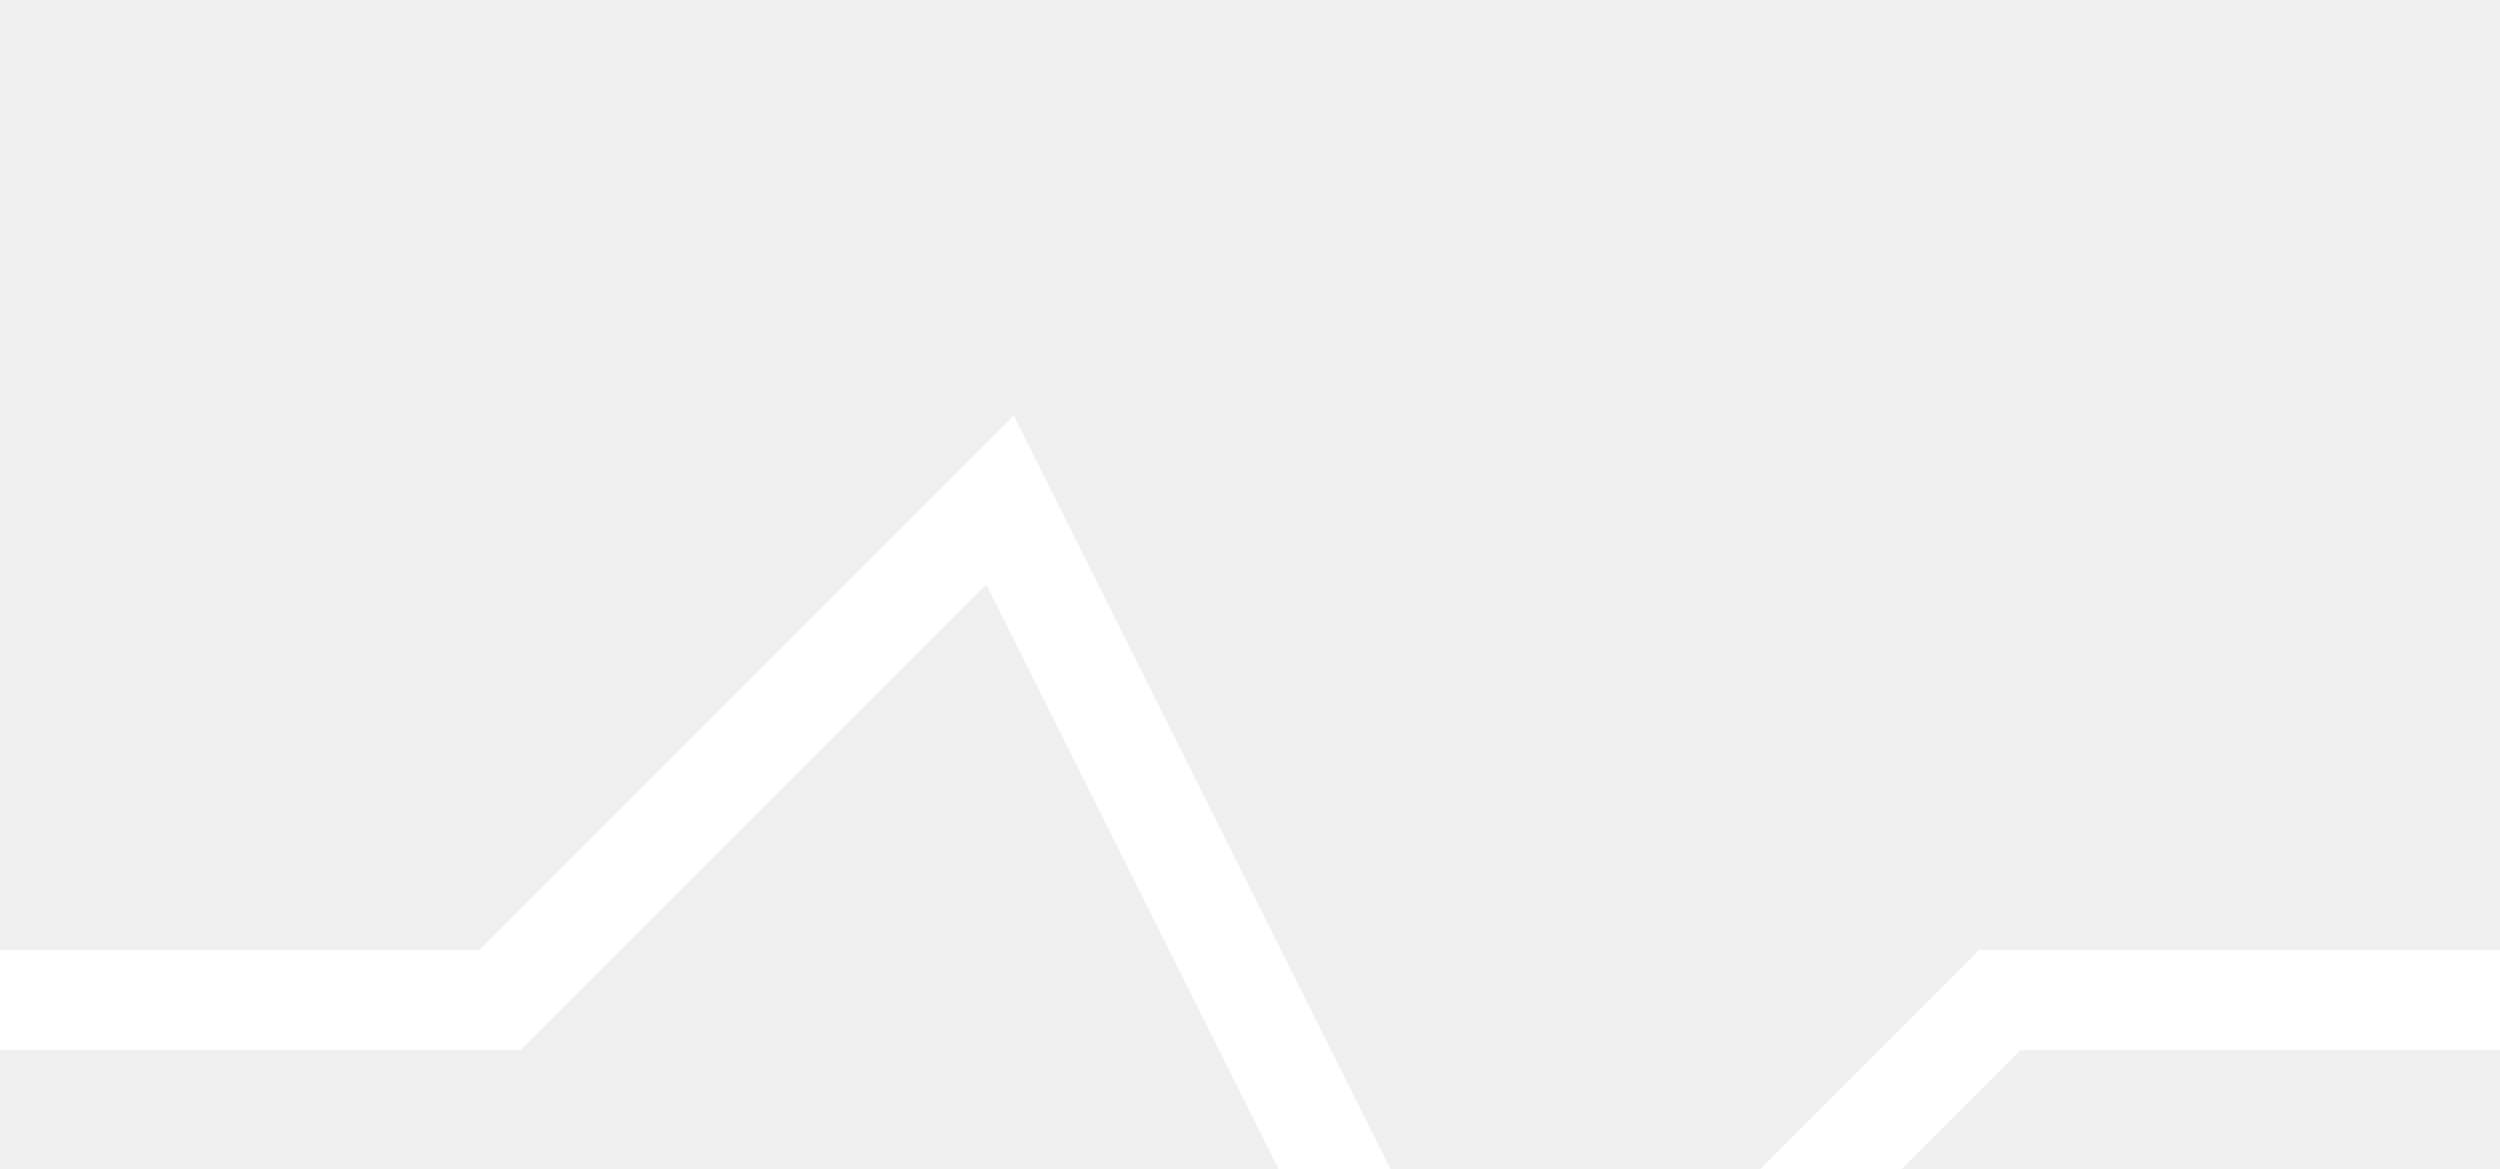
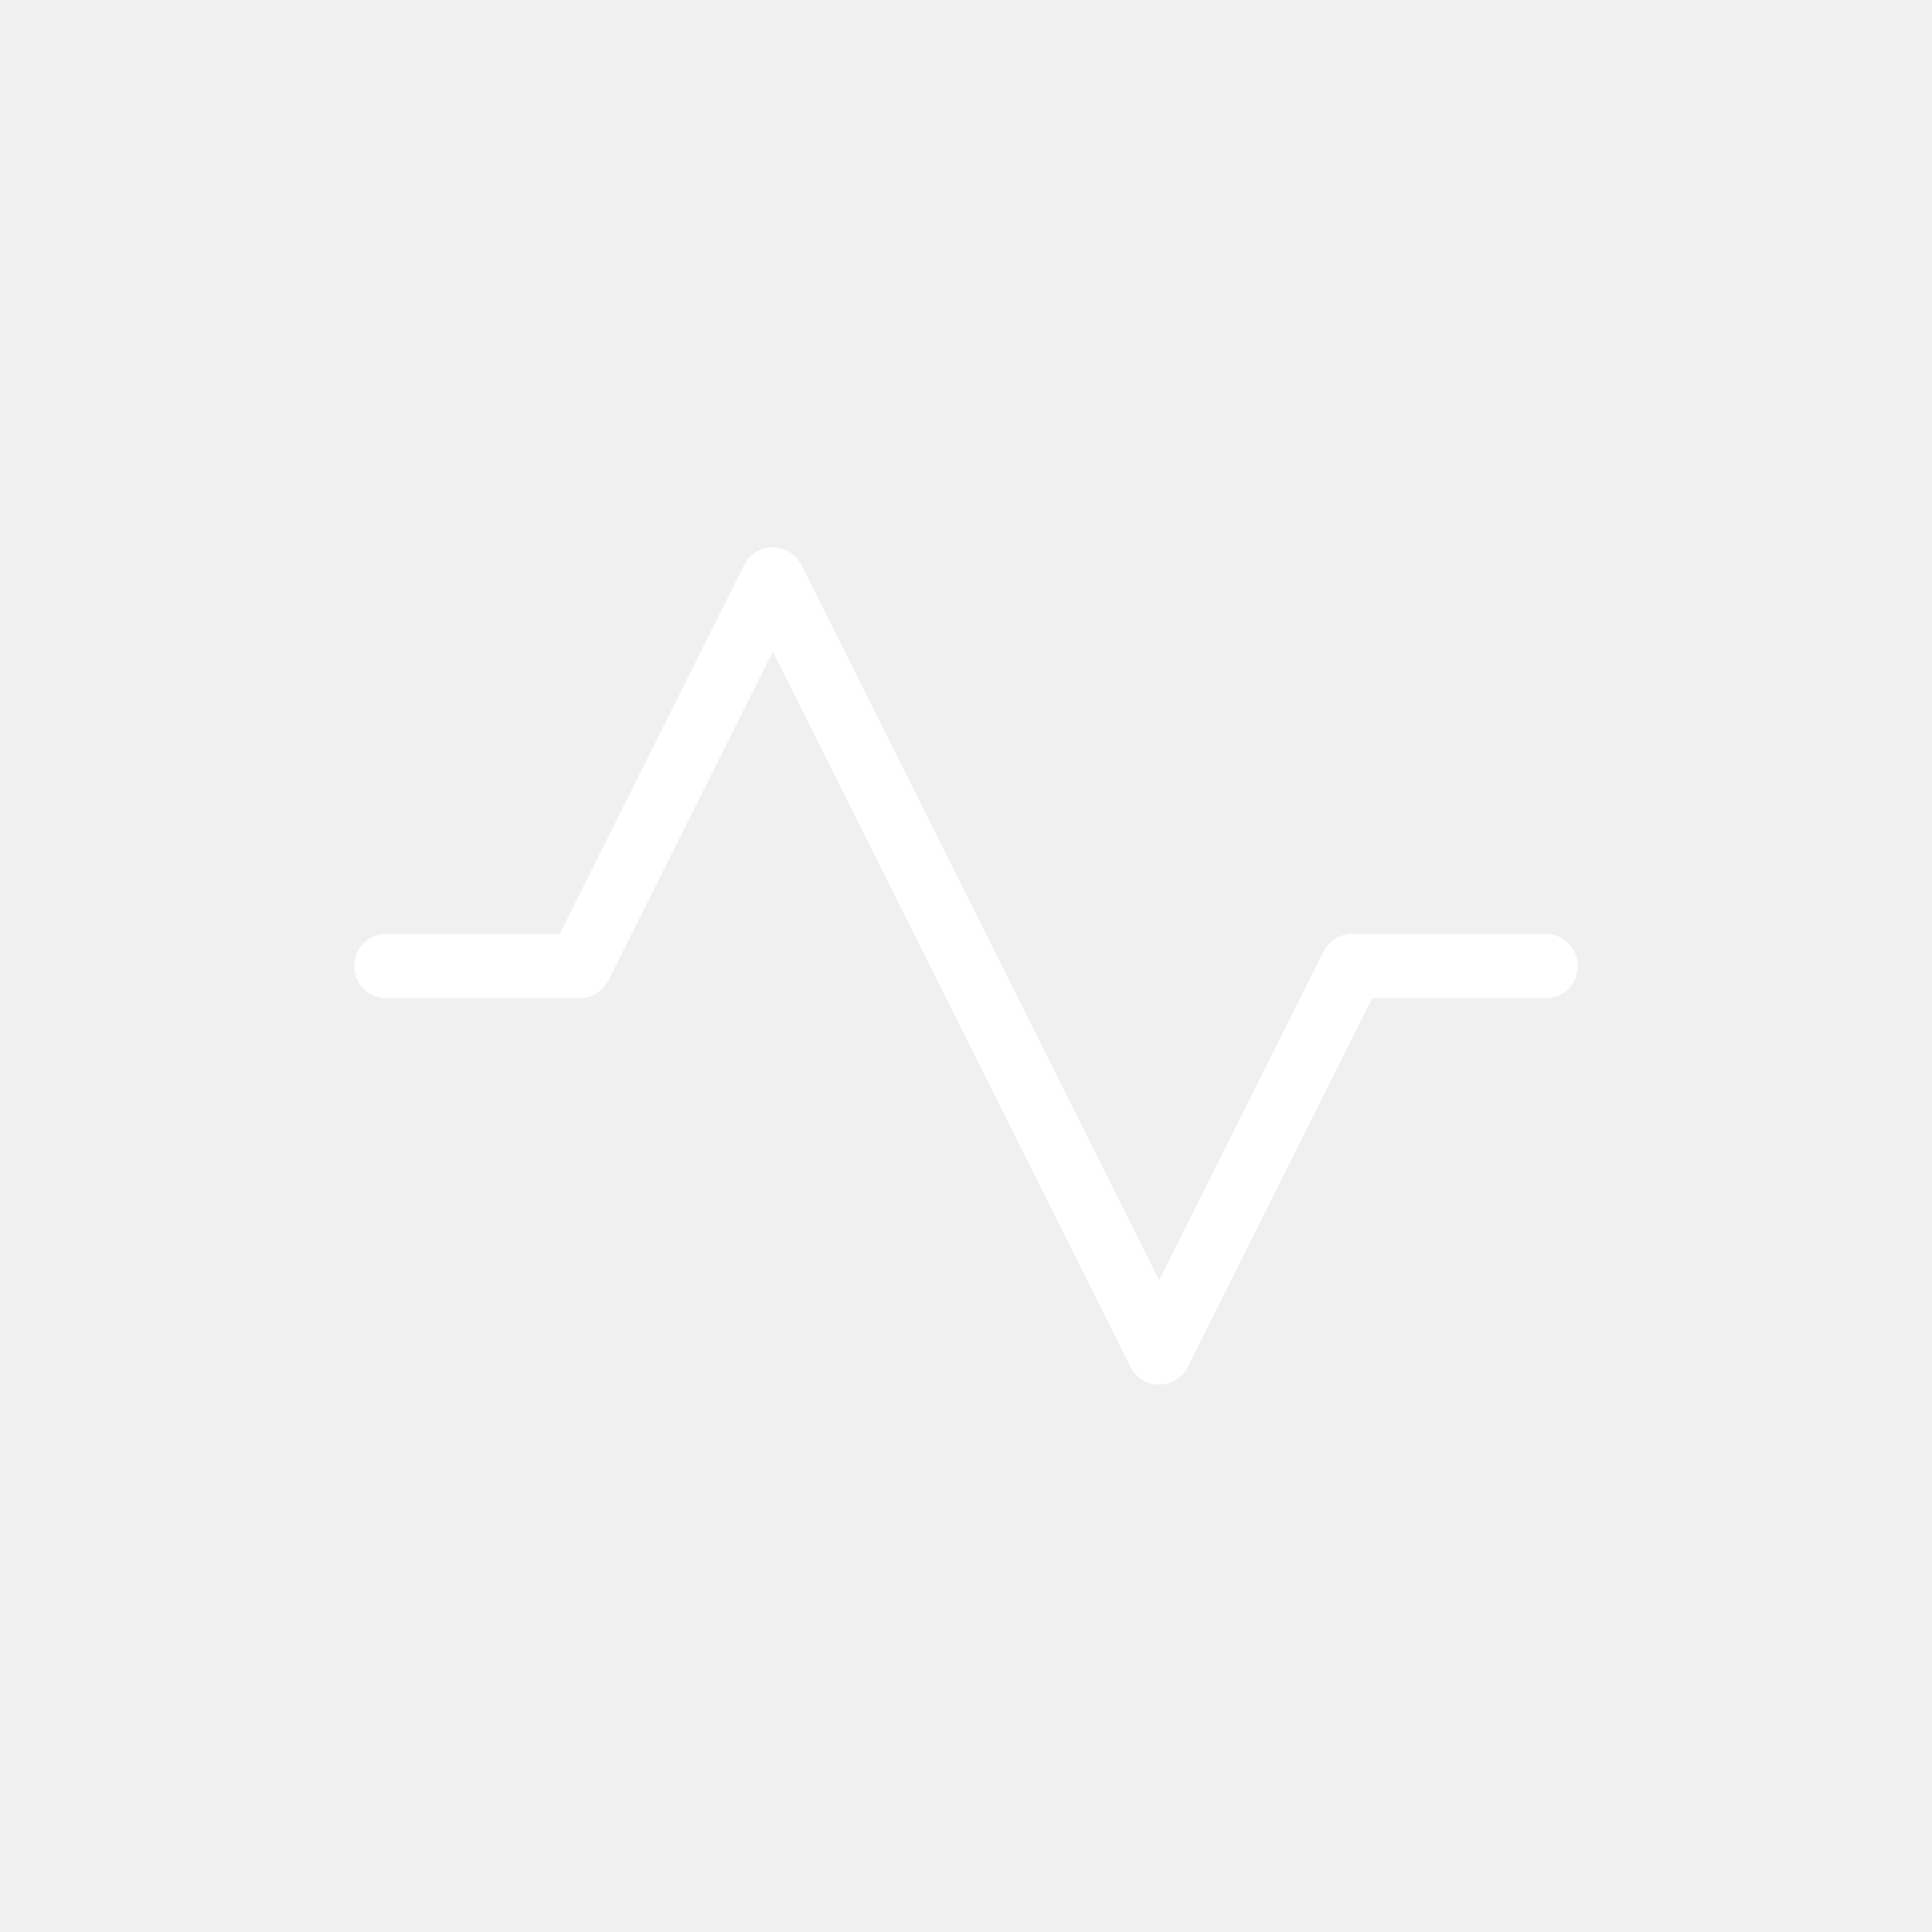
- <svg xmlns="http://www.w3.org/2000/svg" version="1.1" baseProfile="full">
-   <path d="      M 0 10      l 5 0      l 5 -5      l 5 10      l 5 -5      l 5 0      " stroke="white" stroke-width="1" fill="none" />
+ <svg xmlns="http://www.w3.org/2000/svg" class="vector" width="300px" height="300px" baseProfile="full" version="1.1">
+   <path id="layer_1" d="M60,150 L60,150 L90,150 L120,90 L180,210 L210,150 L240,150  " style="stroke: rgb(255, 255, 255); stroke-width: 10; stroke-linecap: round; stroke-linejoin: round; fill: none;" />
</svg>
